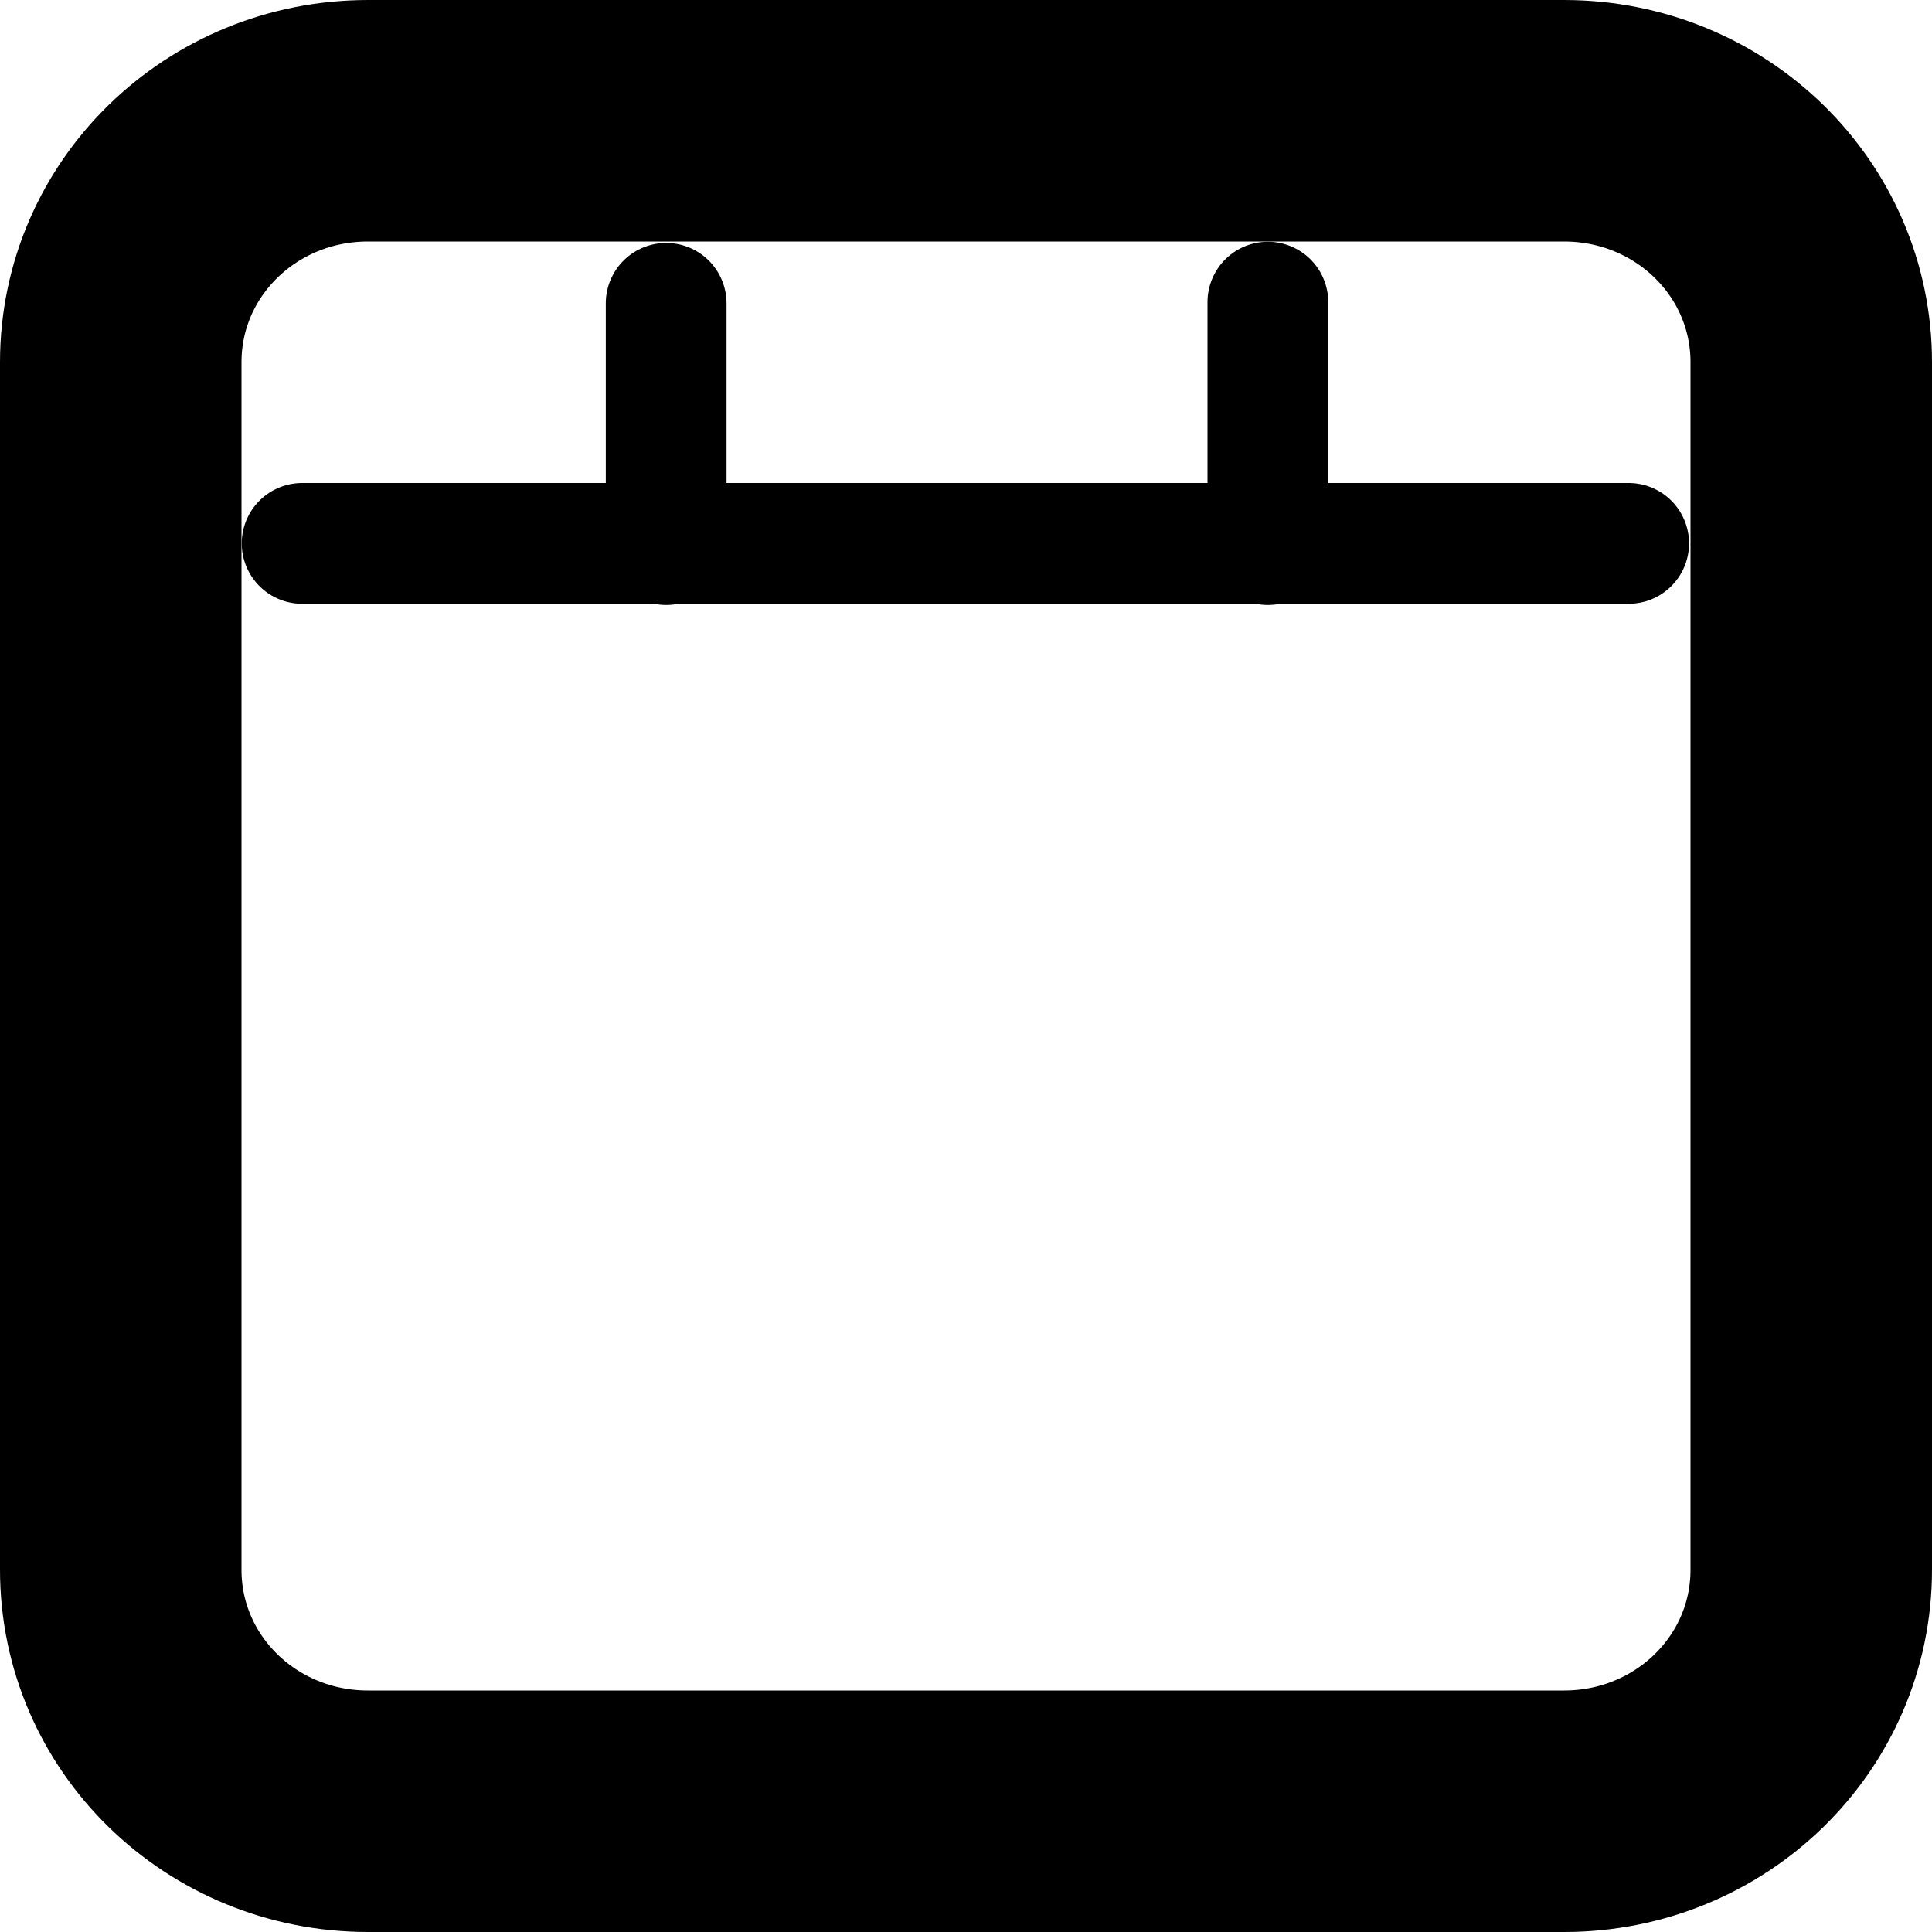
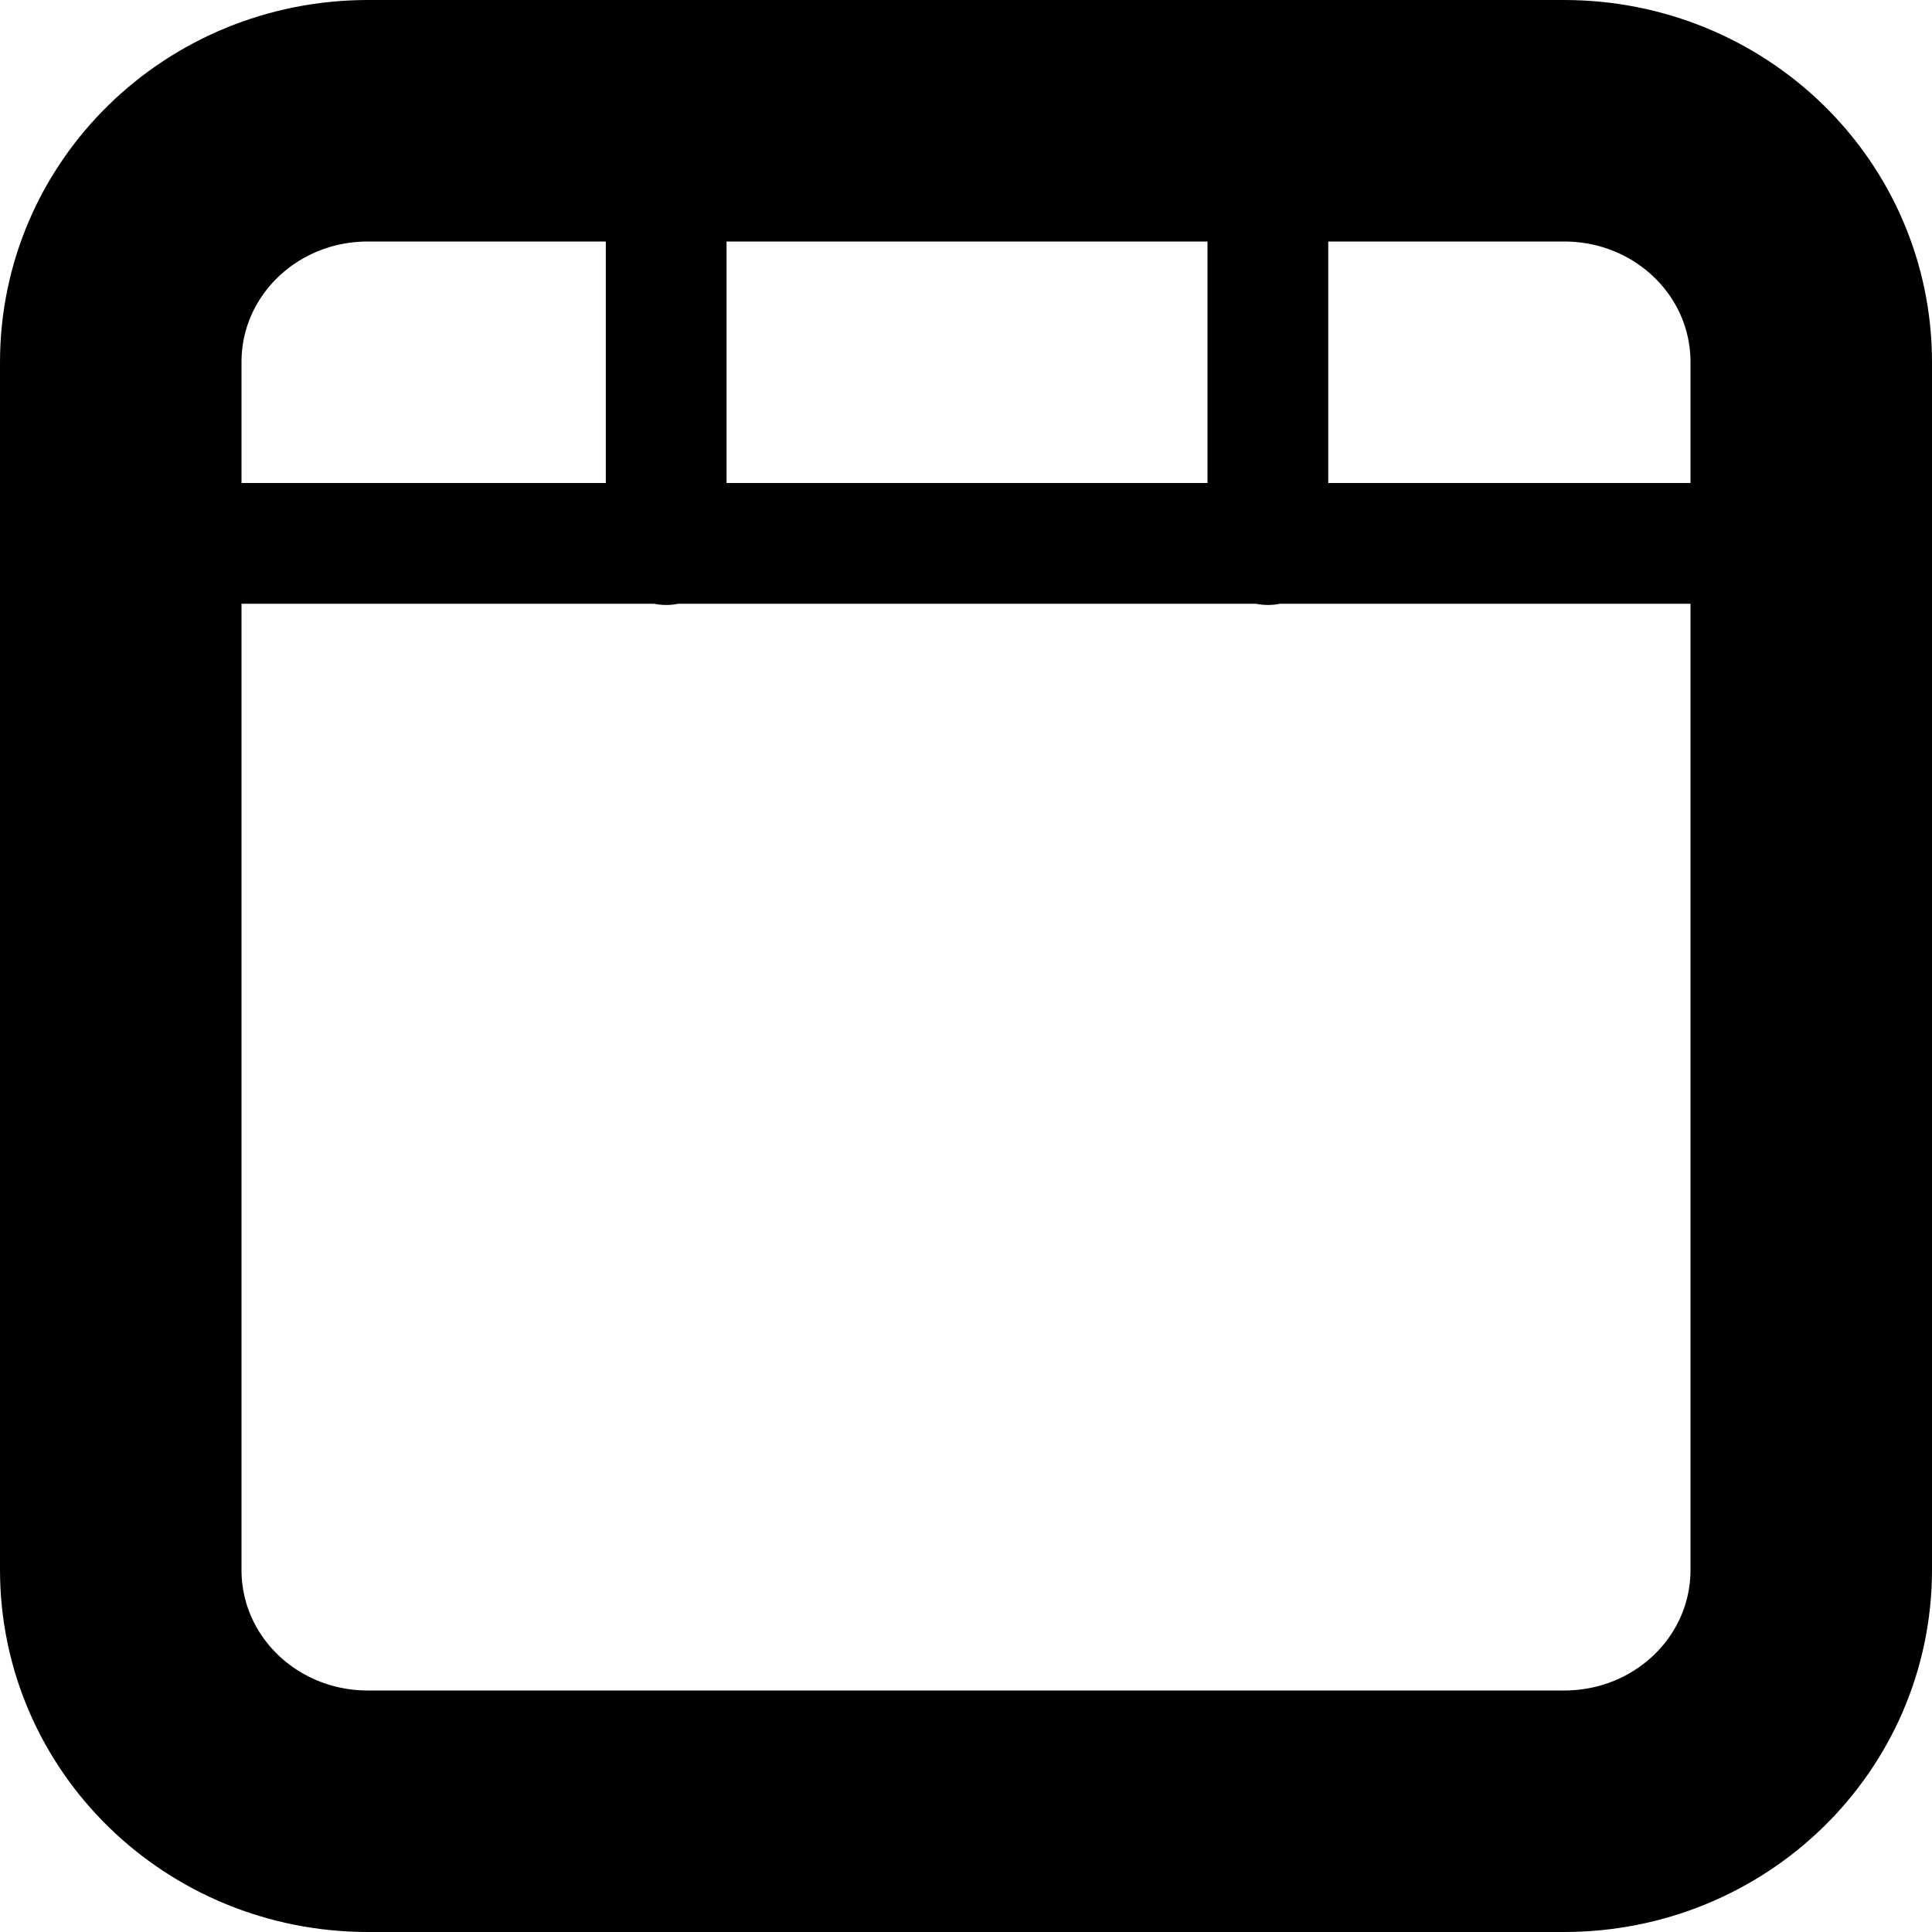
- <svg xmlns="http://www.w3.org/2000/svg" xmlns:ns1="https://www.gtk.org/grappa" ns1:rendering="symbolic" width="16" height="16" ns1:version="1" ns1:state="0" ns1:state-names="outline empty" version="1.1" id="svg1">
-   <defs id="defs1" fill="url(&quot;#gpa:foreground&quot;) rgb(0,0,0)" stroke="none" class="foreground foreground-fill" ns1:states="none" ns1:animation-repeat="0" ns1:animation-segment="0" ns1:fill="foreground" />
-   <path id="window" fill="none" fill-opacity="0.706" stroke="url(&quot;#gpa:foreground&quot;) rgb(0,0,0)" stroke-opacity="1" stroke-width="2" stroke-linecap="round" stroke-linejoin="round" stroke-miterlimit="4" stroke-dashoffset="22.559" d="M 3.048 1 L 12.952 1 C 14.086 1, 15 1.892, 15 3 L 15 13 C 15 14.108, 14.086 15, 12.952 15 L 3.048 15 C 1.914 15, 1 14.108, 1 13 L 1 3 C 1 1.892, 1.914 1, 3.048 1 Z" class="transparent-fill foreground-stroke" ns1:stroke="foreground" ns1:fill="none" ns1:states="outline" ns1:stroke-minwidth="25%" ns1:stroke-maxwidth="150%" />
-   <path id="tabs" fill="none" stroke="url(#gpa:foreground) #000000" stroke-opacity="1" stroke-width="1" stroke-linecap="round" stroke-linejoin="round" stroke-miterlimit="4" stroke-dasharray="none" stroke-dashoffset="22.559" d="M 10.5,4.51 V 2.502 M 5.517,4.51 V 2.512 M 2.502,4.5 13.488,4.5" class="transparent-fill foreground-stroke" ns1:stroke="foreground" ns1:fill="none" ns1:states="outline" ns1:stroke-minwidth="25%" ns1:stroke-maxwidth="200%" />
+ <svg xmlns="http://www.w3.org/2000/svg" xmlns:ns1="https://www.gtk.org/grappa" ns1:rendering="symbolic" width="16" height="16" ns1:version="1" ns1:state="0" ns1:state-names="outline empty">
+   <defs id="defs1" fill="url(&quot;#gpa:foreground&quot;) rgb(0,0,0)" stroke="none" class="foreground foreground-fill" ns1:states="none" ns1:animation-repeat="0" ns1:animation-segment="0" ns1:fill="foreground">
+     </defs>
+   <path id="window" fill="none" fill-opacity="0.706" stroke="url(&quot;#gpa:foreground&quot;) rgb(0,0,0)" stroke-opacity="1" stroke-width="2" stroke-linecap="round" stroke-linejoin="round" stroke-miterlimit="4" stroke-dashoffset="22.559" d="M 3.048 1 L 12.952 1 C 14.086 1, 15 1.892, 15 3 L 15 13 C 15 14.108, 14.086 15, 12.952 15 L 3.048 15 C 1.914 15, 1 14.108, 1 13 L 1 3 C 1 1.892, 1.914 1, 3.048 1 Z" class="transparent-fill foreground-stroke" ns1:stroke="foreground" ns1:fill="none" ns1:states="outline" ns1:stroke-minwidth="25%" ns1:stroke-maxwidth="150%">
+     </path>
+   <path id="tabs" fill="none" stroke="url(&quot;#gpa:foreground&quot;) rgb(0,0,0)" stroke-opacity="1" stroke-width="1" stroke-linecap="round" stroke-linejoin="round" stroke-miterlimit="4" stroke-dasharray="none" stroke-dashoffset="22.559" d="M 10.5 4.51 L 10.5 1 M 5.517 4.51 L 5.517 1 M 1 4.5 L 15 4.5" class="transparent-fill foreground-stroke" ns1:stroke="foreground" ns1:fill="none" ns1:states="outline" ns1:stroke-minwidth="25%" ns1:stroke-maxwidth="200%">
+     </path>
</svg>
